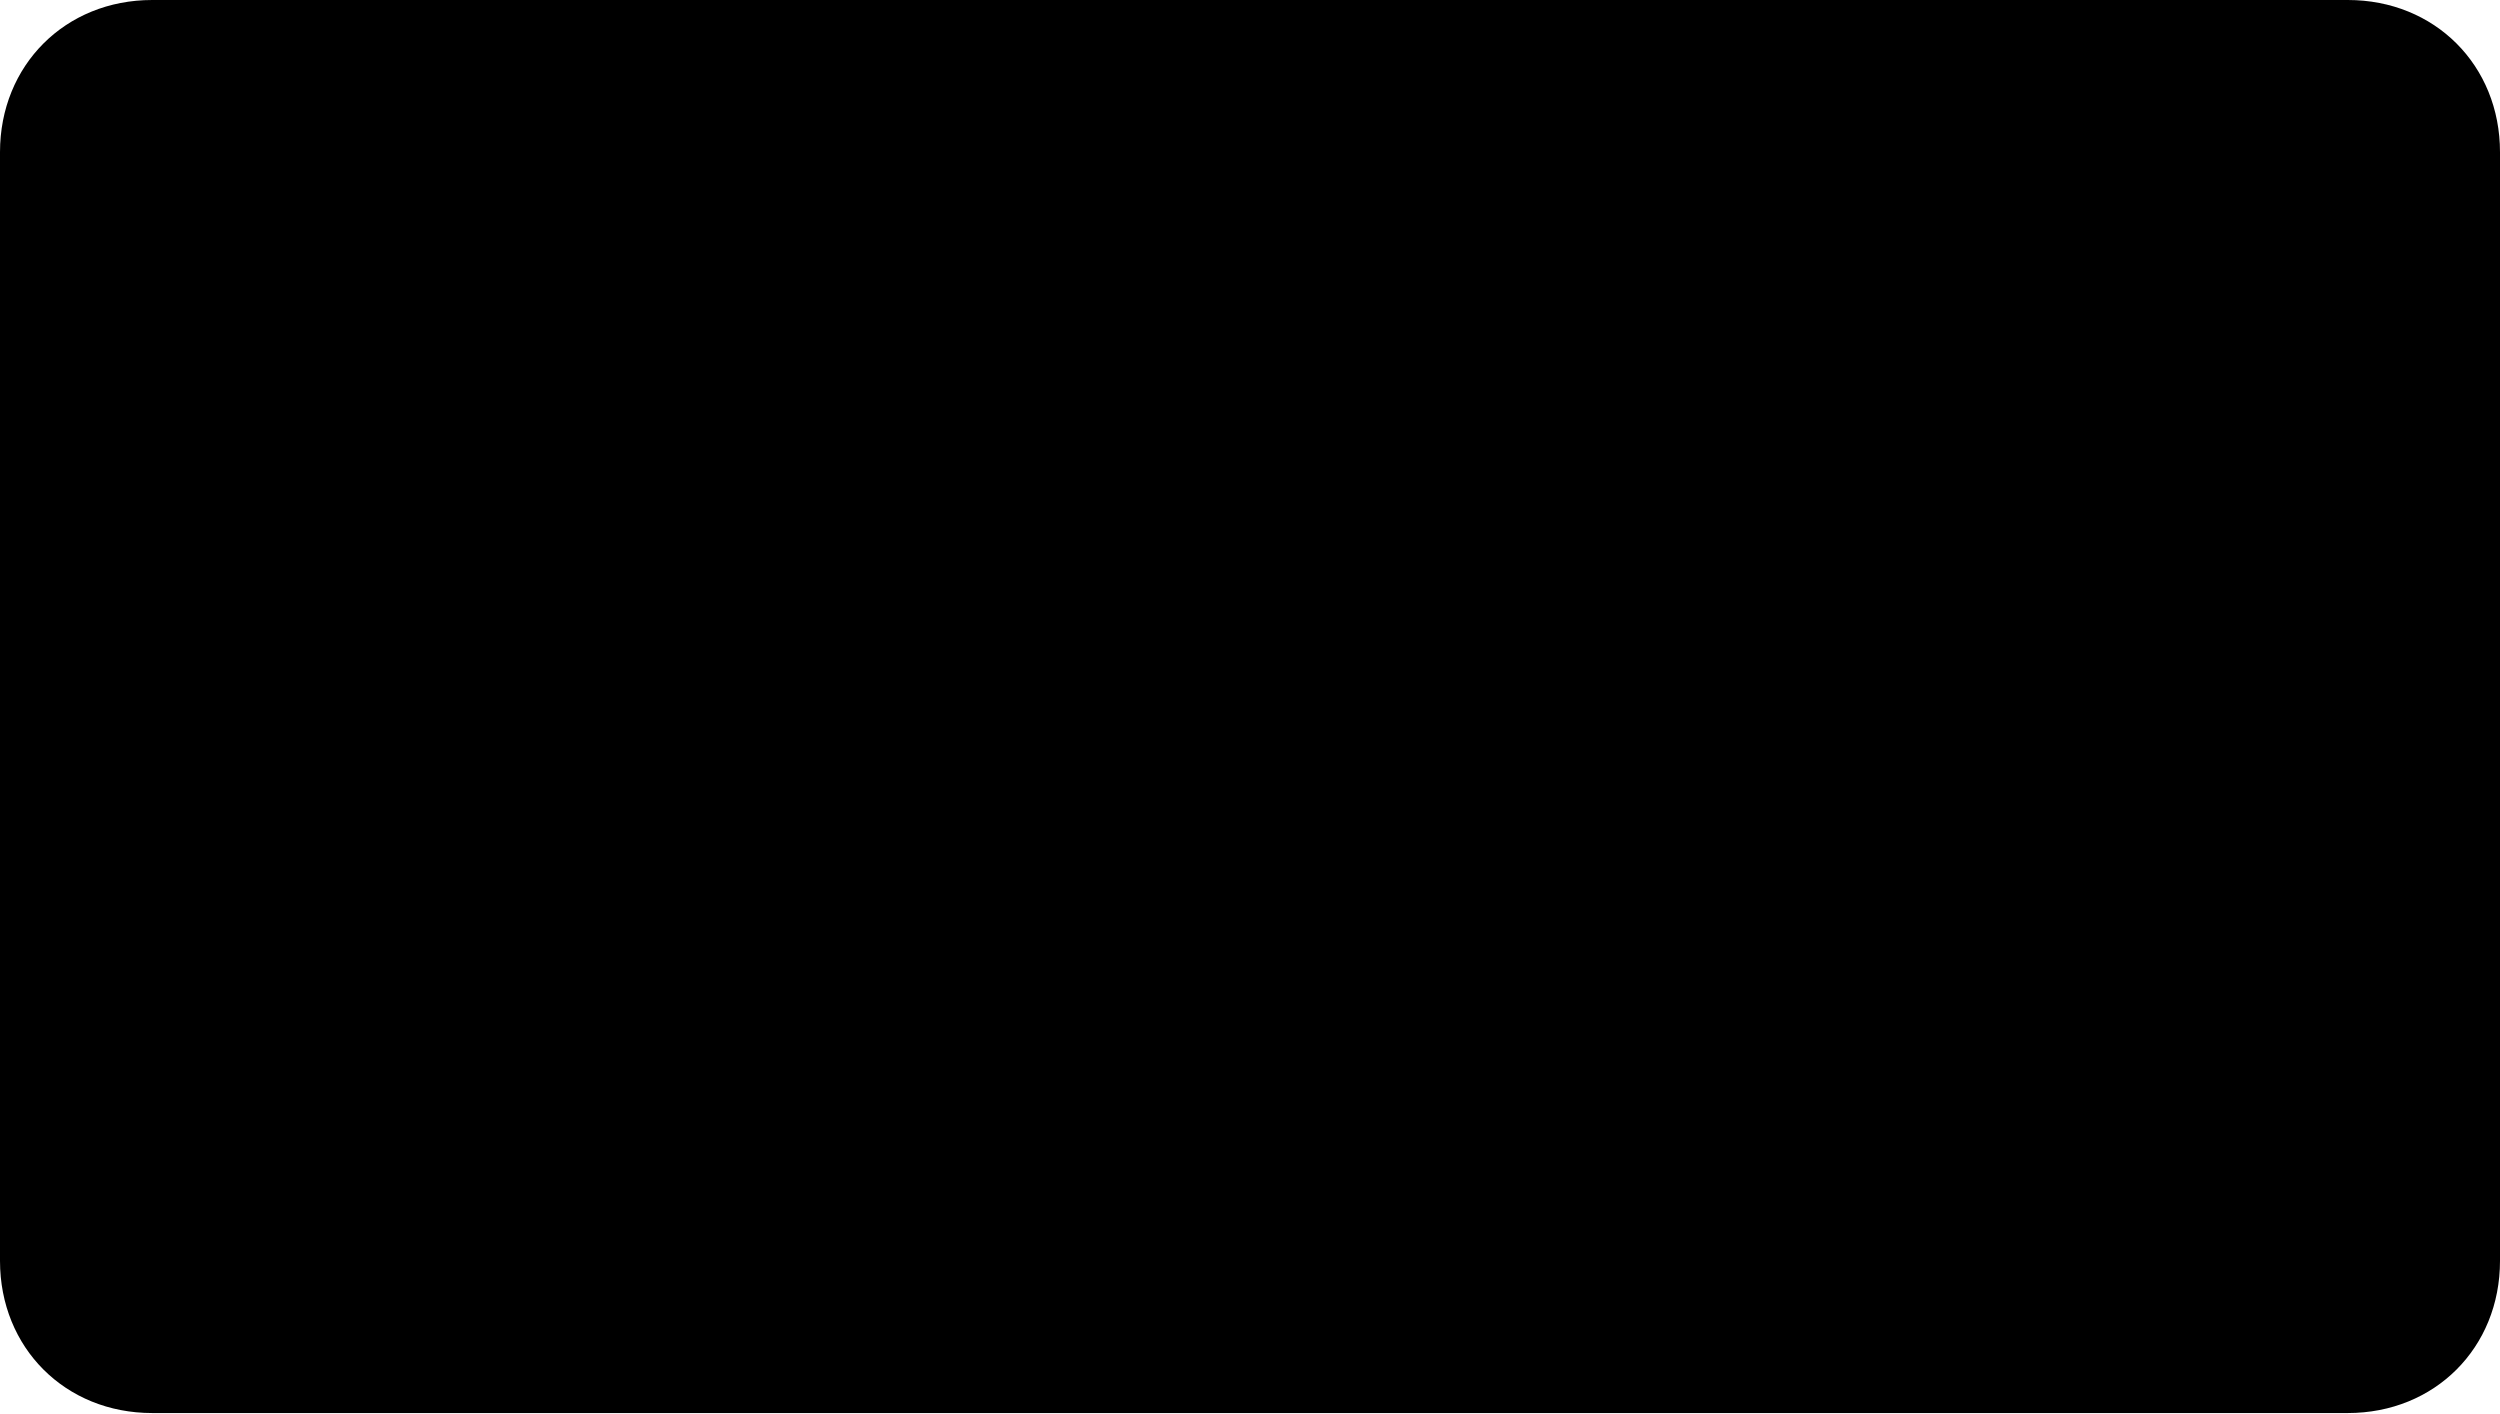
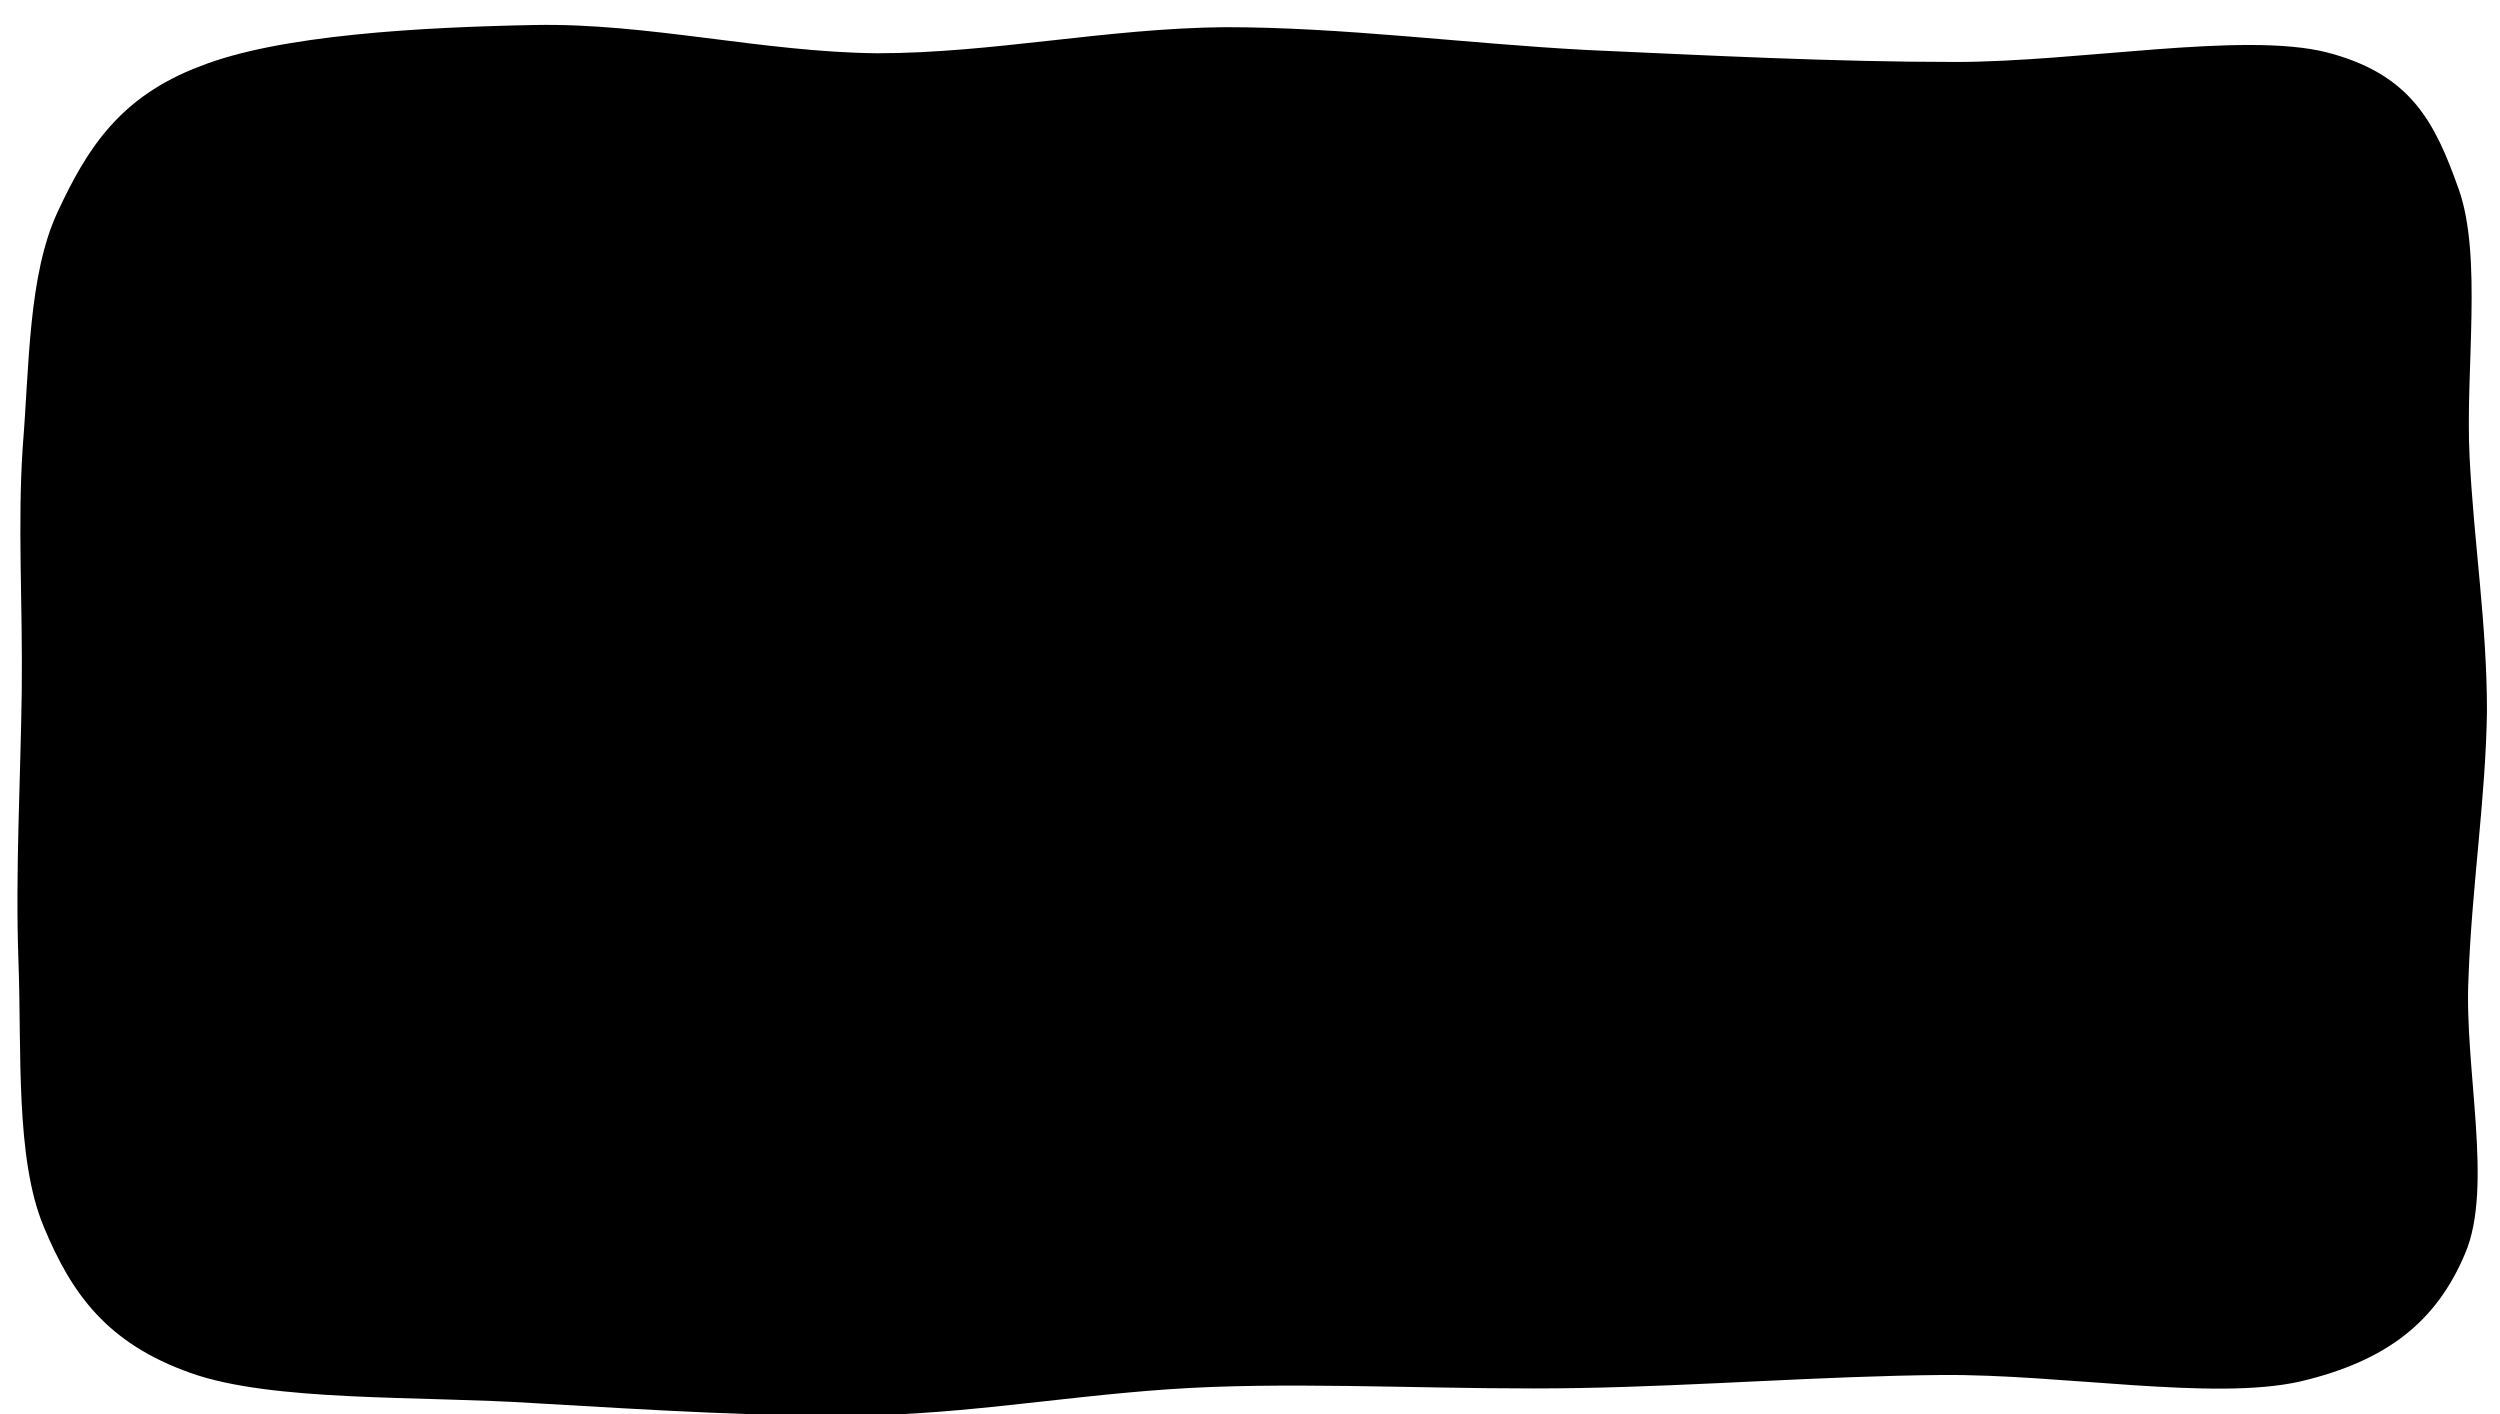
<svg xmlns="http://www.w3.org/2000/svg" viewBox="0 0 230 130">
  <g id="fill">
-     <path d="M14 0 L216 0 C224 0 230 6 230 14 L230 116 C230 124 224 130 216 130 L14 130 C6 130 0 124 0 116 L0 14 C0 6 6 0 14 0 Z" data-color="washCool" data-material="felt" />
-     <path d="M104 14 L214 14 C218 14 220 16 220 20 L220 110 C220 114 218 116 214 116 L104 116 C100 116 98 114 98 110 L98 20 C98 16 100 14 104 14 Z" data-color="paper" data-material="cardstock" />
-     <path d="M12 72 C12 65.4 29 60 50 60 C71 60 88 65.4 88 72 C88 78.6 71 84 50 84 C29 84 12 78.6 12 72 Z" data-color="titleShadow" data-material="felt" />
-     <path d="M12 66 C12 59.4 29 54 50 54 C71 54 88 59.4 88 66 C88 72.6 71 78 50 78 C29 78 12 72.6 12 66 Z" data-color="washWarm" data-material="felt" />
-     <path d="M12 56 C12 49.4 29 44 50 44 C71 44 88 49.4 88 56 C88 62.6 71 68 50 68 C29 68 12 62.6 12 56 Z" data-color="titleShadow" data-material="felt" />
-     <path d="M12 50 C12 43.4 29 38 50 38 C71 38 88 43.4 88 50 C88 56.6 71 62 50 62 C29 62 12 56.6 12 50 Z" data-color="washWarm" data-material="felt" />
+     <path d="M18.4 6.1 C25.7 3.2 38.8 2.5 49.2 2.3 C59.6 2.1 70.2 4.8 80.7 4.9 C91.3 4.9 101.8 2.6 112.7 2.5 C123.6 2.5 134.7 4 146 4.6 C157.2 5.1 168.6 5.7 179.9 5.7 C191.3 5.7 206.3 2.9 214 4.8 C221.8 6.8 224 11.2 226.2 17.4 C228.4 23.6 226.8 34 227.2 42 C227.6 50 228.8 57.4 228.8 65.4 C228.7 73.3 227.4 81.6 227.1 90 C226.7 98.3 229.4 109.2 226.8 115.3 C224.2 121.5 219.7 125.2 211.6 127.1 C203.6 128.9 189.7 126.4 178.6 126.5 C167.6 126.6 156.5 127.5 145.3 127.7 C134.1 127.9 122.3 127.2 111.5 127.6 C100.7 128 91 129.9 80.6 130.2 C70.2 130.4 59.8 129.7 49.3 129.1 C38.7 128.4 25 129 17.5 126.3 C9.9 123.6 6.6 119.1 4 112.8 C1.4 106.5 2 96.7 1.7 88.5 C1.4 80.3 1.9 71.5 2 63.6 C2.1 55.6 1.6 48.3 2.1 41 C2.7 33.6 2.6 25.3 5.3 19.5 C8 13.7 11 8.9 18.4 6.1 Z" data-color="washCool" data-material="felt" />
+     <path d="M105.5 17.3 C111.2 15.5 123.9 15.4 132.9 14.9 C142 14.5 150.8 14.8 159.7 14.6 C168.6 14.5 177.3 13.8 186.1 14.2 C194.8 14.6 206.6 14.9 212.1 16.9 C217.5 18.8 217.6 17.6 218.9 25.9 C220.3 34.1 220.3 52.7 220.3 66.1 C220.2 79.6 220.2 98.7 218.5 106.6 C216.8 114.6 215.5 112.4 209.9 114 C204.3 115.6 193.4 116 185 116.3 C176.7 116.6 168.3 115.9 159.7 115.9 C151.2 116 142.7 116.7 133.9 116.5 C125.2 116.3 113.1 116.6 107.1 114.7 C101.2 112.8 100 113.8 98.2 105.4 C96.5 96.9 96.4 77.4 96.4 64.1 C96.5 50.8 97.1 33.6 98.6 25.8 C100.1 18 99.8 19.1 105.5 17.3 Z" data-color="paper" data-material="cardstock" />
+     <path d="M87.3 78 C87 78.6 86.4 79.2 85.7 79.7 C85.1 80.3 84.3 80.8 83.3 81.3 C82.4 81.8 81.1 82.2 80.1 82.7 C79 83.1 78 83.6 77 84 C75.9 84.4 74.9 84.9 73.7 85.3 C72.6 85.6 71.2 86 69.9 86.4 C68.7 86.8 67.6 87.3 66.2 87.7 C64.8 88.1 63 88.3 61.2 88.6 C59.5 88.9 57.8 89.2 55.9 89.4 C54.1 89.6 52 89.7 50 89.8 C48 89.8 45.9 89.9 43.9 89.7 C42 89.6 40.1 89.3 38.3 89 C36.5 88.7 34.7 88.5 33.1 88.2 C31.4 87.8 29.8 87.5 28.4 87.1 C27.1 86.7 25.9 86.2 24.9 85.7 C23.9 85.2 23.4 84.6 22.7 84.1 C21.9 83.6 21.1 83.1 20.3 82.6 C19.5 82.1 18.3 81.7 17.7 81.2 C17.1 80.7 17.1 80.1 16.7 79.6 C16.3 79.1 15.6 78.6 15.2 78 C14.9 77.4 14.7 76.9 14.6 76.3 C14.5 75.7 14.5 75.1 14.7 74.5 C14.9 73.9 15.1 73.2 15.8 72.7 C16.5 72.1 17.9 71.6 19 71.1 C20.2 70.6 21.2 70 22.6 69.6 C24.1 69.2 26.2 69 27.9 68.7 C29.7 68.4 31.4 68.1 33.2 67.9 C35.1 67.8 37.1 67.7 39 67.6 C40.9 67.6 42.8 67.7 44.7 67.7 C46.5 67.7 48.2 67.7 50 67.7 C51.8 67.7 53.5 67.8 55.3 67.8 C57 67.9 58.8 68 60.5 68.1 C62.2 68.3 63.7 68.5 65.5 68.7 C67.3 68.9 69.4 68.9 71.2 69.1 C73 69.3 74.6 69.6 76.2 70 C77.8 70.3 79.5 70.7 80.9 71.1 C82.2 71.6 83.5 72.1 84.4 72.6 C85.3 73.2 85.8 73.8 86.3 74.4 C86.8 75 87.3 75.6 87.4 76.2 C87.6 76.8 87.6 77.4 87.3 78 Z" data-color="titleShadow" data-material="felt" />
+     <path d="M87.1 72 C87.1 72.6 87.1 73.2 86.8 73.8 C86.4 74.4 85.7 75 84.9 75.6 C84.1 76.1 83.1 76.6 82 77.1 C80.8 77.6 79.4 78 78.1 78.4 C76.7 78.8 75.2 79.2 73.8 79.5 C72.3 79.8 70.8 80.1 69.3 80.3 C67.7 80.6 66.2 80.8 64.7 81.1 C63.1 81.3 61.6 81.4 60 81.7 C58.4 81.9 56.9 82.2 55.2 82.4 C53.6 82.6 51.8 82.6 50 82.7 C48.2 82.8 46.3 83 44.4 83.1 C42.5 83.1 40.6 83.1 38.6 83 C36.7 82.9 34.7 82.8 32.9 82.5 C31.1 82.3 29.5 81.9 28 81.5 C26.5 81.1 24.8 80.8 23.6 80.3 C22.5 79.8 21.8 79.2 20.9 78.6 C20 78.1 18.9 77.6 18.3 77.1 C17.7 76.5 17.5 75.9 17.3 75.3 C17.1 74.8 17 74.2 17 73.6 C17.1 73.1 17.5 72.5 17.6 72 C17.7 71.5 17.5 70.9 17.7 70.4 C17.9 69.9 18.5 69.4 18.8 68.8 C19.2 68.3 19.3 67.7 19.8 67.2 C20.3 66.6 21 66.1 21.8 65.6 C22.6 65 23.6 64.5 24.6 64 C25.7 63.5 26.7 63 28.2 62.5 C29.6 62.1 31.4 61.8 33.1 61.6 C34.8 61.3 36.7 61 38.5 60.9 C40.4 60.8 42.4 60.7 44.3 60.7 C46.2 60.7 48.2 60.8 50 60.9 C51.8 61 53.7 61.1 55.4 61.3 C57.1 61.5 58.7 61.8 60.3 62.1 C61.9 62.3 63.5 62.5 65 62.7 C66.5 63 67.9 63.3 69.3 63.7 C70.6 64 72 64.3 73.3 64.7 C74.6 65 75.8 65.4 77.1 65.8 C78.5 66.2 80.1 66.5 81.2 67 C82.4 67.4 83.3 68 84.2 68.5 C85.1 69 86.2 69.6 86.7 70.2 C87.1 70.8 87.1 71.4 87.1 72 Z" data-color="washWarm" data-material="felt" />
+     <path d="M82.5 58 C82.7 58.5 82.6 59.1 82.6 59.7 C82.6 60.2 82.5 60.8 82.2 61.4 C82 62 81.7 62.6 81.1 63.1 C80.6 63.7 80 64.3 79.1 64.8 C78.2 65.4 77.2 66 75.9 66.4 C74.6 66.8 72.9 67.1 71.3 67.5 C69.6 67.8 68.1 68.2 66.3 68.4 C64.5 68.5 62.5 68.5 60.7 68.6 C58.8 68.7 57.1 68.8 55.3 68.8 C53.5 68.8 51.7 68.6 50 68.5 C48.3 68.4 46.6 68.4 45 68.3 C43.3 68.1 41.8 68 40.2 67.8 C38.6 67.6 37 67.5 35.4 67.3 C33.8 67.1 32.2 66.9 30.6 66.6 C29.1 66.4 27.5 66.1 26 65.8 C24.5 65.4 23.1 65 21.8 64.6 C20.5 64.2 19 63.8 18 63.3 C17 62.8 16.3 62.2 15.7 61.6 C15.1 61 14.6 60.4 14.3 59.8 C14 59.2 13.5 58.6 13.8 58 C14.1 57.4 15.3 56.8 15.9 56.3 C16.5 55.7 16.7 55.1 17.5 54.6 C18.3 54.1 19.8 53.6 20.9 53.2 C22 52.8 23.1 52.4 24.3 51.9 C25.4 51.5 26.4 51.1 27.6 50.7 C28.7 50.4 29.8 49.9 31.1 49.6 C32.4 49.2 33.8 49 35.3 48.7 C36.7 48.4 38.2 48.1 39.8 47.8 C41.3 47.5 42.8 47.1 44.5 46.9 C46.2 46.6 48.1 46.6 50 46.5 C51.9 46.4 53.8 46.3 55.7 46.3 C57.6 46.4 59.6 46.5 61.4 46.7 C63.1 46.9 64.9 47.2 66.4 47.6 C68 47.9 69.3 48.4 70.6 48.8 C71.9 49.3 73.1 49.7 74.2 50.2 C75.2 50.7 76.3 51.1 77 51.6 C77.8 52.2 78.3 52.7 78.7 53.3 C79.2 53.8 79.4 54.3 79.9 54.9 C80.3 55.4 81.1 55.9 81.6 56.4 C82 56.9 82.3 57.5 82.5 58 Z" data-color="titleShadow" data-material="felt" />
+     <path d="M83.9 52 C83.6 52.6 83.1 53.2 82.5 53.7 C81.9 54.3 81.1 54.8 80.4 55.3 C79.7 55.8 79.1 56.3 78.2 56.8 C77.2 57.2 75.8 57.6 74.7 58 C73.6 58.4 72.7 58.8 71.6 59.2 C70.5 59.6 69.3 59.9 68.1 60.3 C66.9 60.7 65.8 61.1 64.5 61.5 C63.2 61.9 61.7 62.2 60.2 62.5 C58.7 62.8 57 63 55.3 63.2 C53.6 63.4 51.8 63.6 50 63.6 C48.2 63.7 46.3 63.7 44.5 63.6 C42.7 63.5 40.8 63.3 39.2 63.1 C37.5 62.9 35.9 62.6 34.4 62.2 C32.9 61.8 31.7 61.4 30.4 61 C29.2 60.6 27.9 60.2 26.9 59.7 C25.9 59.2 25.3 58.7 24.5 58.2 C23.8 57.7 23 57.2 22.3 56.7 C21.6 56.2 21 55.7 20.5 55.2 C20 54.7 19.7 54.2 19.3 53.6 C19 53.1 18.7 52.6 18.4 52 C18.1 51.4 17.5 50.9 17.5 50.3 C17.4 49.7 17.9 49.1 18.1 48.5 C18.3 47.9 18.3 47.3 18.9 46.7 C19.5 46.1 20.7 45.7 21.7 45.2 C22.8 44.7 23.8 44.1 25.2 43.7 C26.5 43.3 28.1 43 29.7 42.7 C31.3 42.4 33 42.1 34.7 42 C36.4 41.8 38.2 41.7 39.9 41.6 C41.6 41.6 43.3 41.5 45 41.5 C46.7 41.5 48.4 41.5 50 41.6 C51.6 41.7 53.2 41.8 54.8 41.9 C56.4 42 58.1 42 59.6 42.1 C61.2 42.3 62.5 42.6 64.1 42.8 C65.7 42.9 67.6 43 69.2 43.2 C70.8 43.4 72.3 43.7 73.7 44.1 C75.1 44.4 76.5 44.9 77.7 45.3 C79 45.7 80.2 46.2 81.2 46.7 C82.2 47.2 83.1 47.8 83.7 48.4 C84.2 48.9 84.5 49.6 84.5 50.2 C84.5 50.8 84.3 51.4 83.9 52 Z" data-color="washWarm" data-material="felt" />
  </g>
  <g id="line">
-     <path d="M10 8 L220 8 L220 122 L10 122 Z" data-color="paper" data-w="0.8" data-stitch="running" />
+     <path d="M16 14 C23.3 13.5 44.3 11.2 60 11 C75.7 10.8 91.7 13.2 110 13 C128.3 12.8 152.7 9.8 170 10 C187.3 10.2 205.7 5.7 214 14 C222.3 22.3 219.7 43 220 60 C220.3 77 226 106 216 116 C206 126 179.3 119.7 160 120 C140.7 120.3 120 118 100 118 C80 118 54.7 120.3 40 120 C25.3 119.7 17.3 126 12 116 C6.7 106 7.7 76.7 8 60 C8.3 43.3 13 23.3 14 16" data-color="paper" data-w="0.8" data-stitch="running" />
  </g>
</svg>
